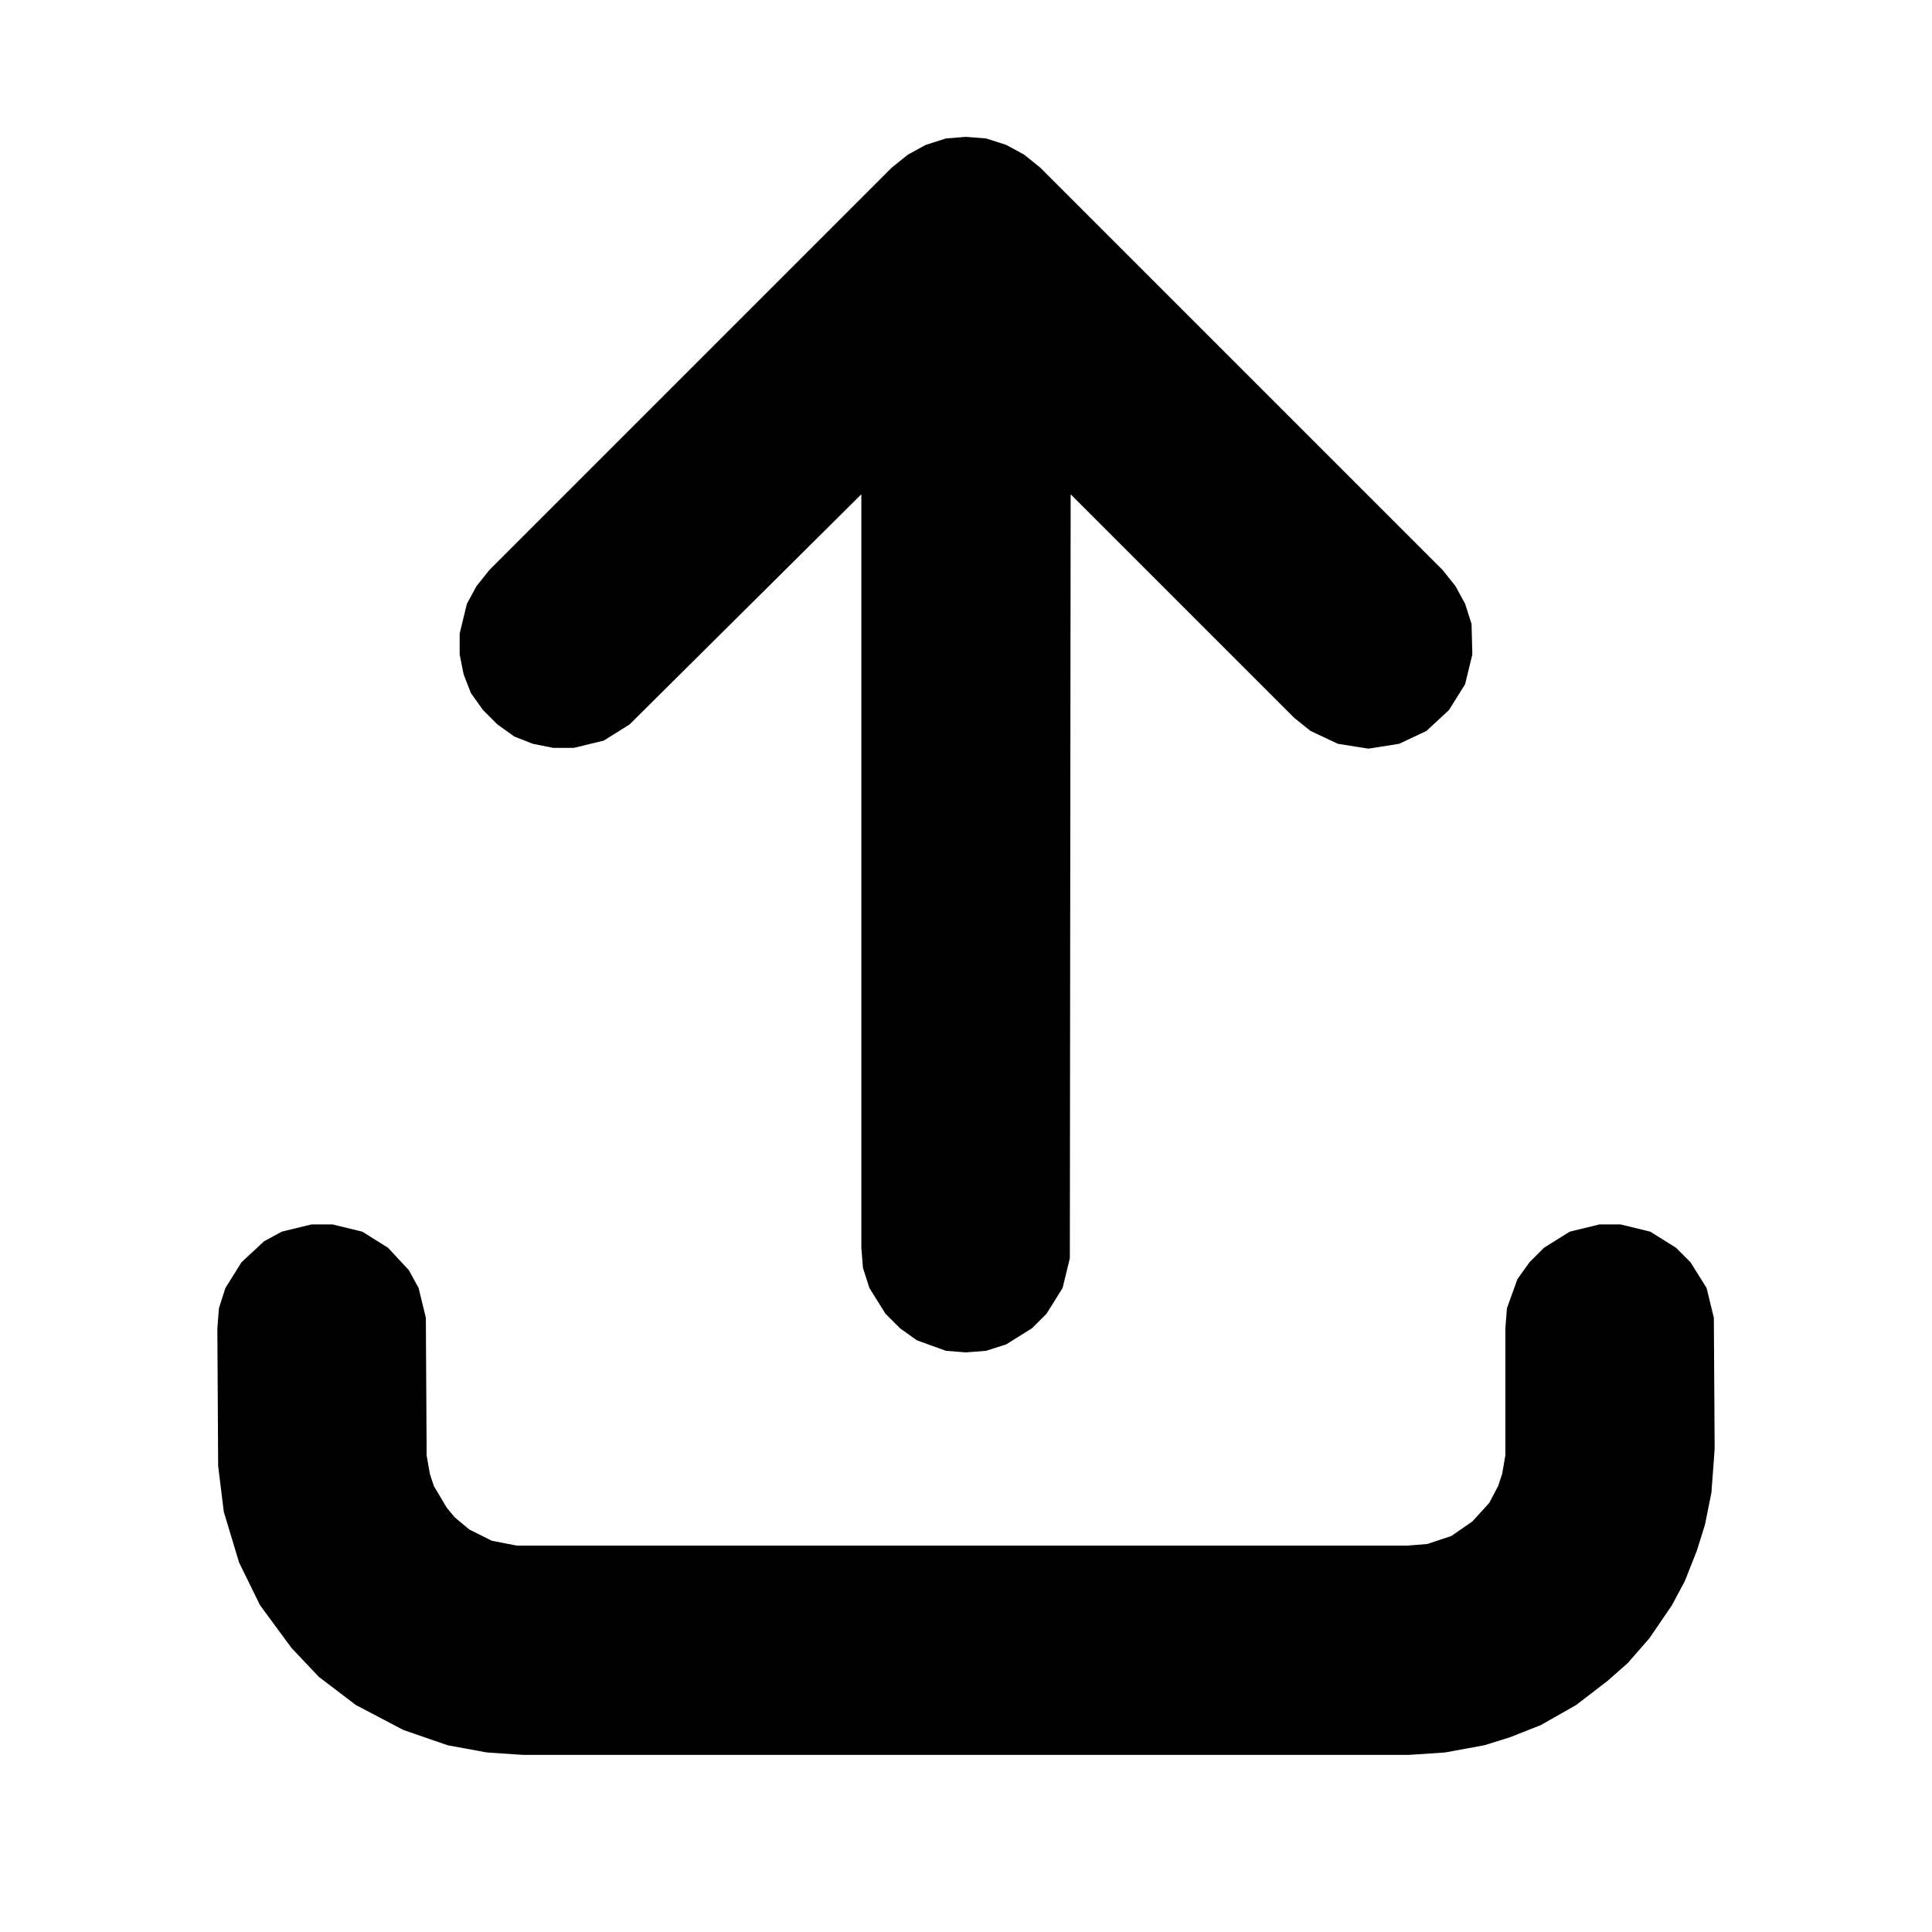
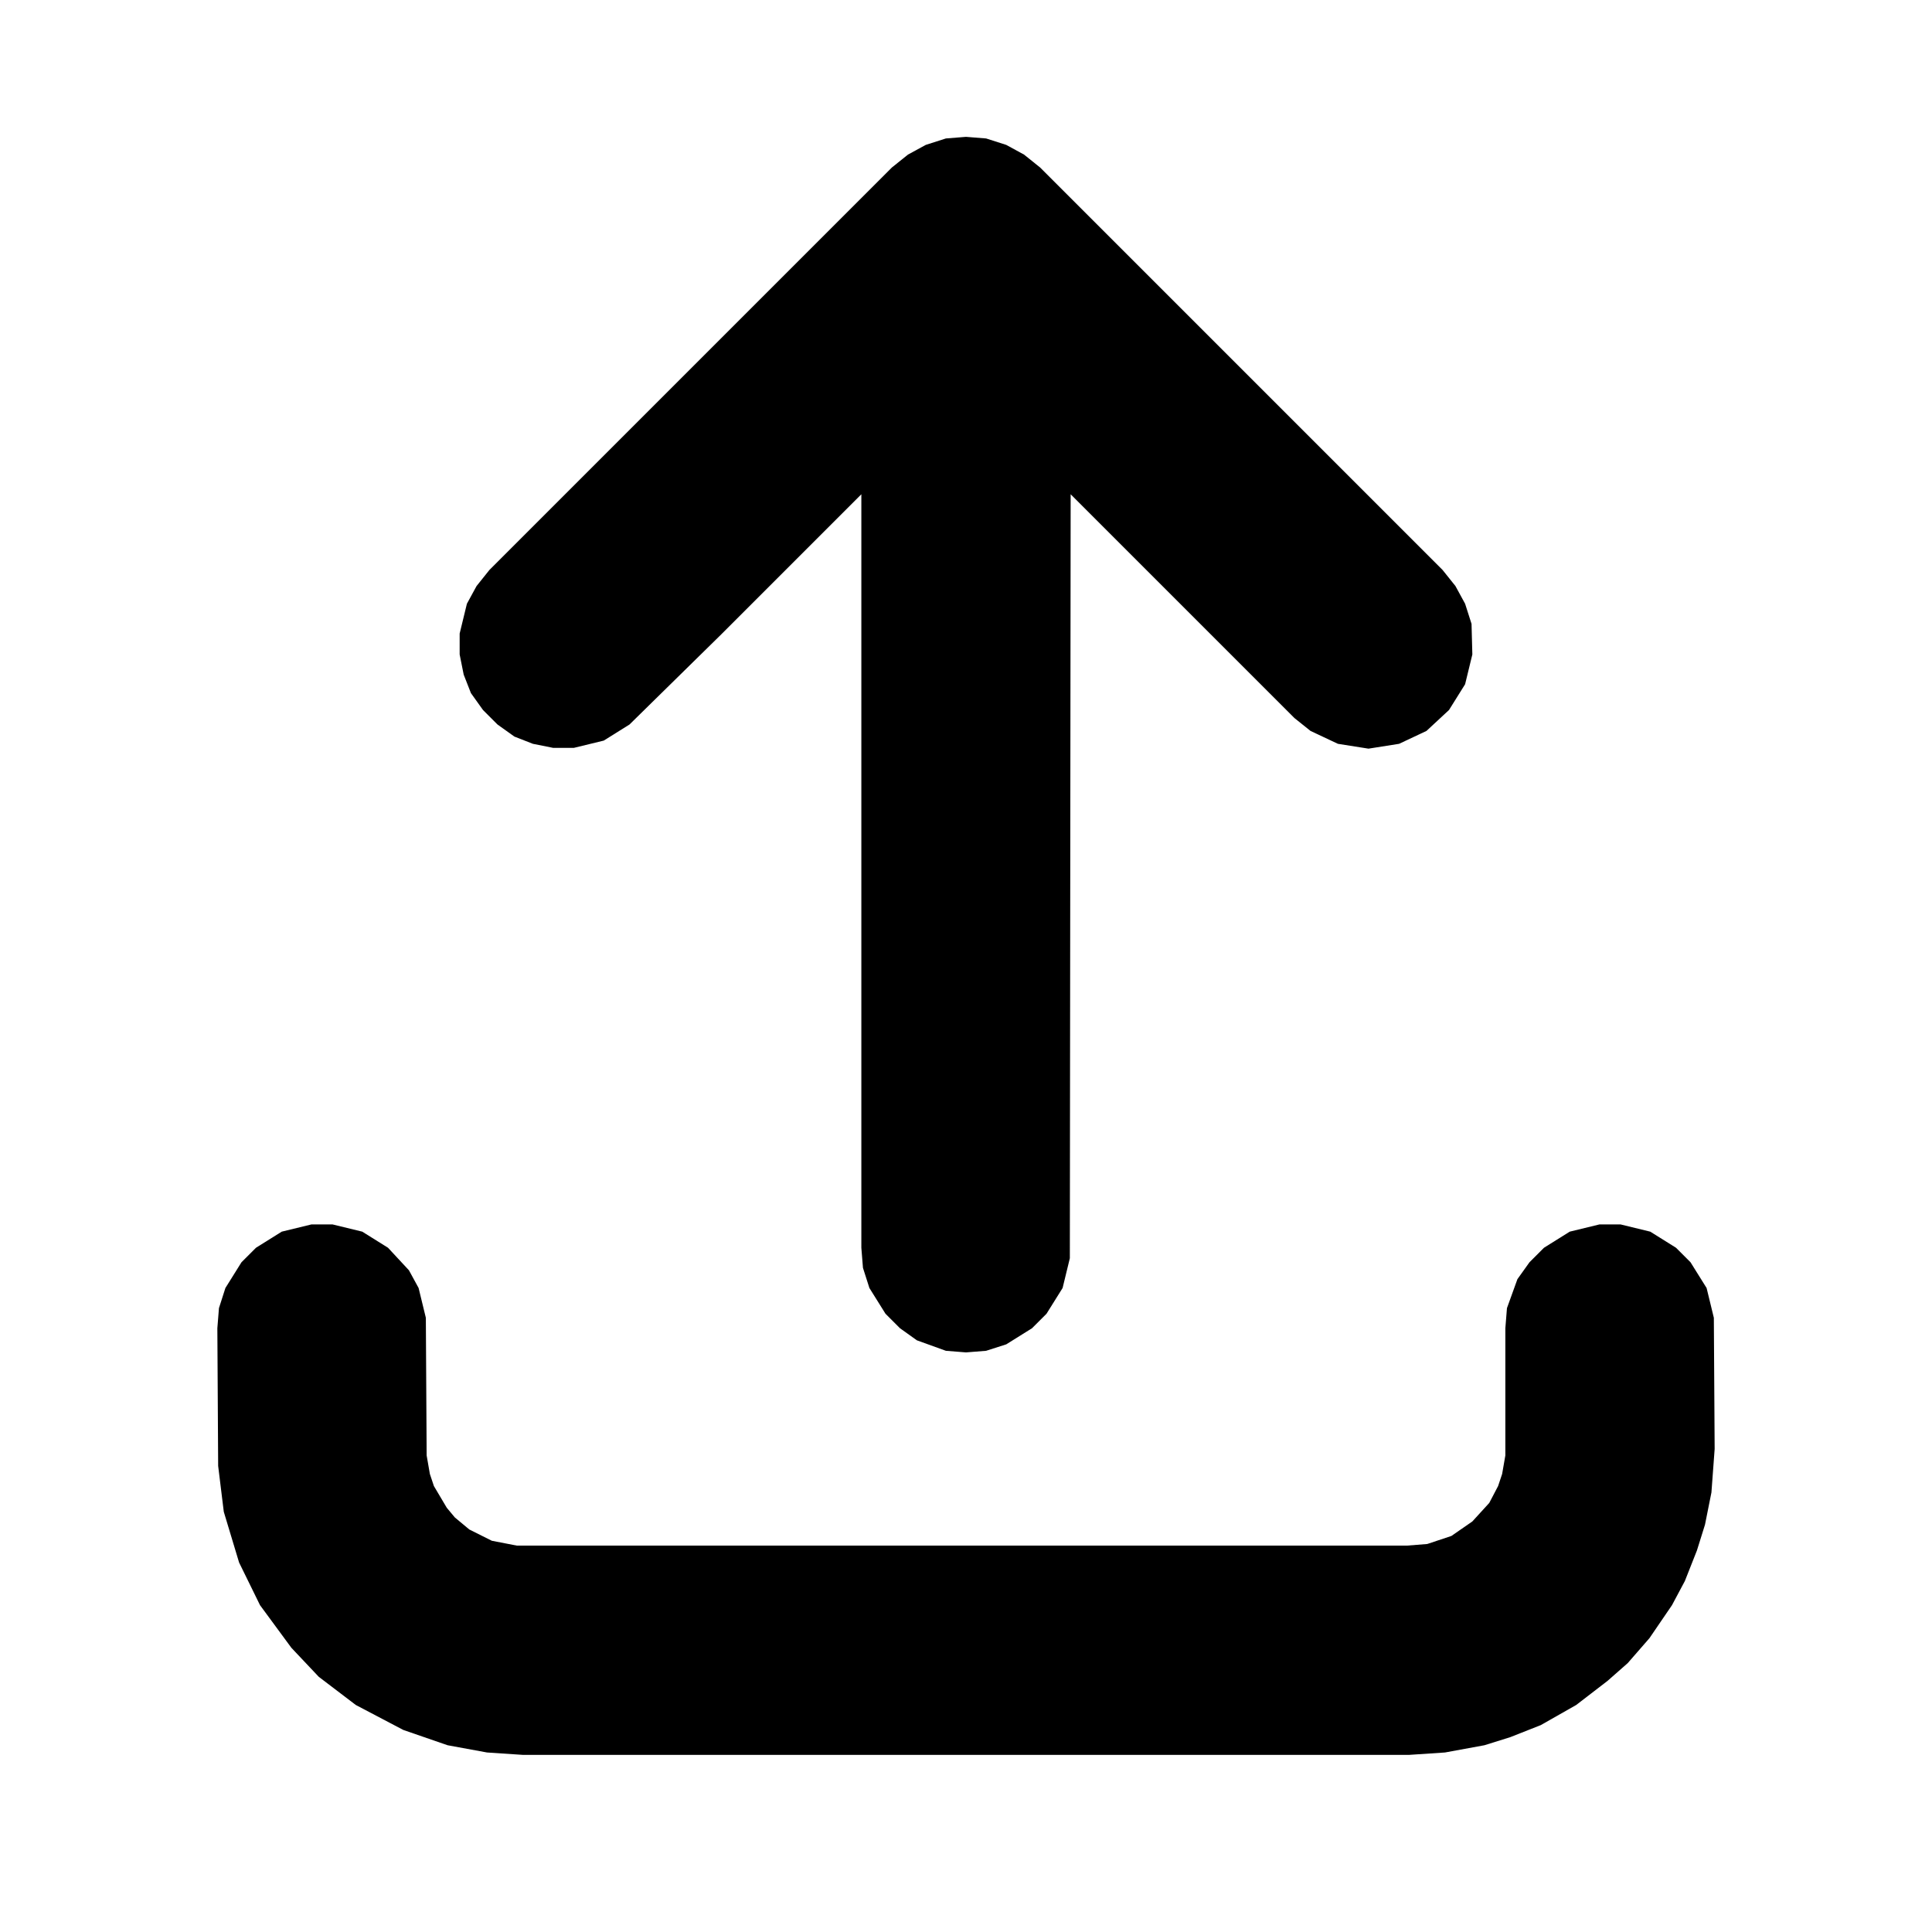
<svg xmlns="http://www.w3.org/2000/svg" viewBox="0 0 24 24" width="24" height="24" color="currentColor">
-   <path d="M7.82 9L10.70 6.14L10.70 15.50L10.72 15.75L10.80 16L11 16.32L11.18 16.50L11.39 16.65L11.75 16.78L12 16.80L12.25 16.78L12.50 16.70L12.82 16.50L13 16.32L13.20 16L13.29 15.63L13.30 6.14L16.08 8.92L16.28 9.08L16.62 9.24L17 9.30L17.38 9.24L17.72 9.08L18 8.82L18.20 8.50L18.29 8.13L18.28 7.75L18.20 7.50L18.08 7.28L17.92 7.08L12.92 2.08L12.72 1.92L12.50 1.80L12.25 1.72L12 1.70L11.75 1.72L11.50 1.80L11.28 1.92L11.08 2.08L6.08 7.08L5.92 7.28L5.80 7.50L5.71 7.87L5.71 8.13L5.76 8.38L5.85 8.61L6 8.82L6.18 9L6.39 9.15L6.62 9.24L6.87 9.29L7.13 9.29L7.50 9.20ZM2.71 18.21L2.78 18.78L2.97 19.41L3.23 19.94L3.62 20.47L3.96 20.83L4.42 21.18L5.01 21.49L5.56 21.68L6.05 21.77L6.50 21.80L17.50 21.80L17.95 21.77L18.44 21.68L18.76 21.58L19.14 21.43L19.58 21.18L19.97 20.88L20.22 20.66L20.49 20.35L20.77 19.94L20.93 19.64L21.08 19.26L21.18 18.94L21.26 18.54L21.30 18L21.29 16.37L21.20 16L21 15.68L20.82 15.50L20.50 15.30L20.13 15.21L19.87 15.21L19.50 15.30L19.18 15.50L19 15.68L18.85 15.89L18.72 16.25L18.70 16.50L18.70 18.08L18.66 18.31L18.61 18.46L18.50 18.67L18.29 18.90L18.03 19.08L17.73 19.18L17.48 19.20L6.42 19.20L6.11 19.14L5.83 19L5.65 18.85L5.55 18.73L5.39 18.46L5.34 18.31L5.30 18.08L5.29 16.37L5.20 16L5.08 15.78L4.82 15.50L4.50 15.30L4.13 15.21L3.87 15.21L3.50 15.30L3.28 15.42L3 15.68L2.80 16L2.72 16.25L2.70 16.50Z" fill="currentColor" fill-rule="evenodd" />
+   <path d="M8.96 7.88L10.70 6.14L10.70 15.50L10.72 15.75L10.80 16L11 16.32L11.18 16.50L11.39 16.65L11.75 16.78L12 16.80L12.25 16.78L12.50 16.70L12.82 16.50L13 16.32L13.20 16L13.29 15.63L13.30 6.14L16.08 8.92L16.28 9.08L16.62 9.24L17 9.30L17.38 9.24L17.72 9.08L18 8.82L18.20 8.50L18.29 8.13L18.28 7.75L18.20 7.50L18.08 7.28L17.92 7.08L12.92 2.08L12.72 1.92L12.50 1.80L12.25 1.72L12 1.70L11.75 1.72L11.50 1.80L11.28 1.92L11.08 2.08L6.08 7.08L5.92 7.28L5.80 7.50L5.71 7.87L5.71 8.13L5.76 8.38L5.85 8.61L6 8.82L6.18 9L6.39 9.15L6.62 9.24L6.87 9.29L7.13 9.29L7.50 9.20L7.82 9ZM2.71 18.21L2.78 18.78L2.97 19.41L3.23 19.94L3.62 20.47L3.96 20.83L4.42 21.18L5.01 21.49L5.56 21.68L6.05 21.77L6.50 21.80L17.50 21.80L17.95 21.77L18.44 21.68L18.76 21.58L19.14 21.43L19.58 21.18L19.97 20.88L20.22 20.66L20.49 20.35L20.77 19.94L20.93 19.64L21.08 19.26L21.18 18.94L21.26 18.54L21.30 18L21.29 16.37L21.20 16L21 15.68L20.82 15.50L20.50 15.30L20.13 15.21L19.87 15.21L19.50 15.30L19.18 15.50L19 15.68L18.85 15.89L18.72 16.25L18.70 16.50L18.70 18.08L18.66 18.31L18.61 18.46L18.50 18.67L18.29 18.90L18.03 19.08L17.73 19.18L17.48 19.20L6.42 19.20L6.11 19.14L5.83 19L5.65 18.85L5.55 18.73L5.39 18.46L5.34 18.31L5.30 18.08L5.29 16.37L5.20 16L5.08 15.78L4.82 15.50L4.50 15.30L4.13 15.21L3.87 15.21L3.50 15.30L3.18 15.50L3 15.68L2.80 16L2.72 16.25L2.70 16.50Z" fill="currentColor" fill-rule="evenodd" />
</svg>
